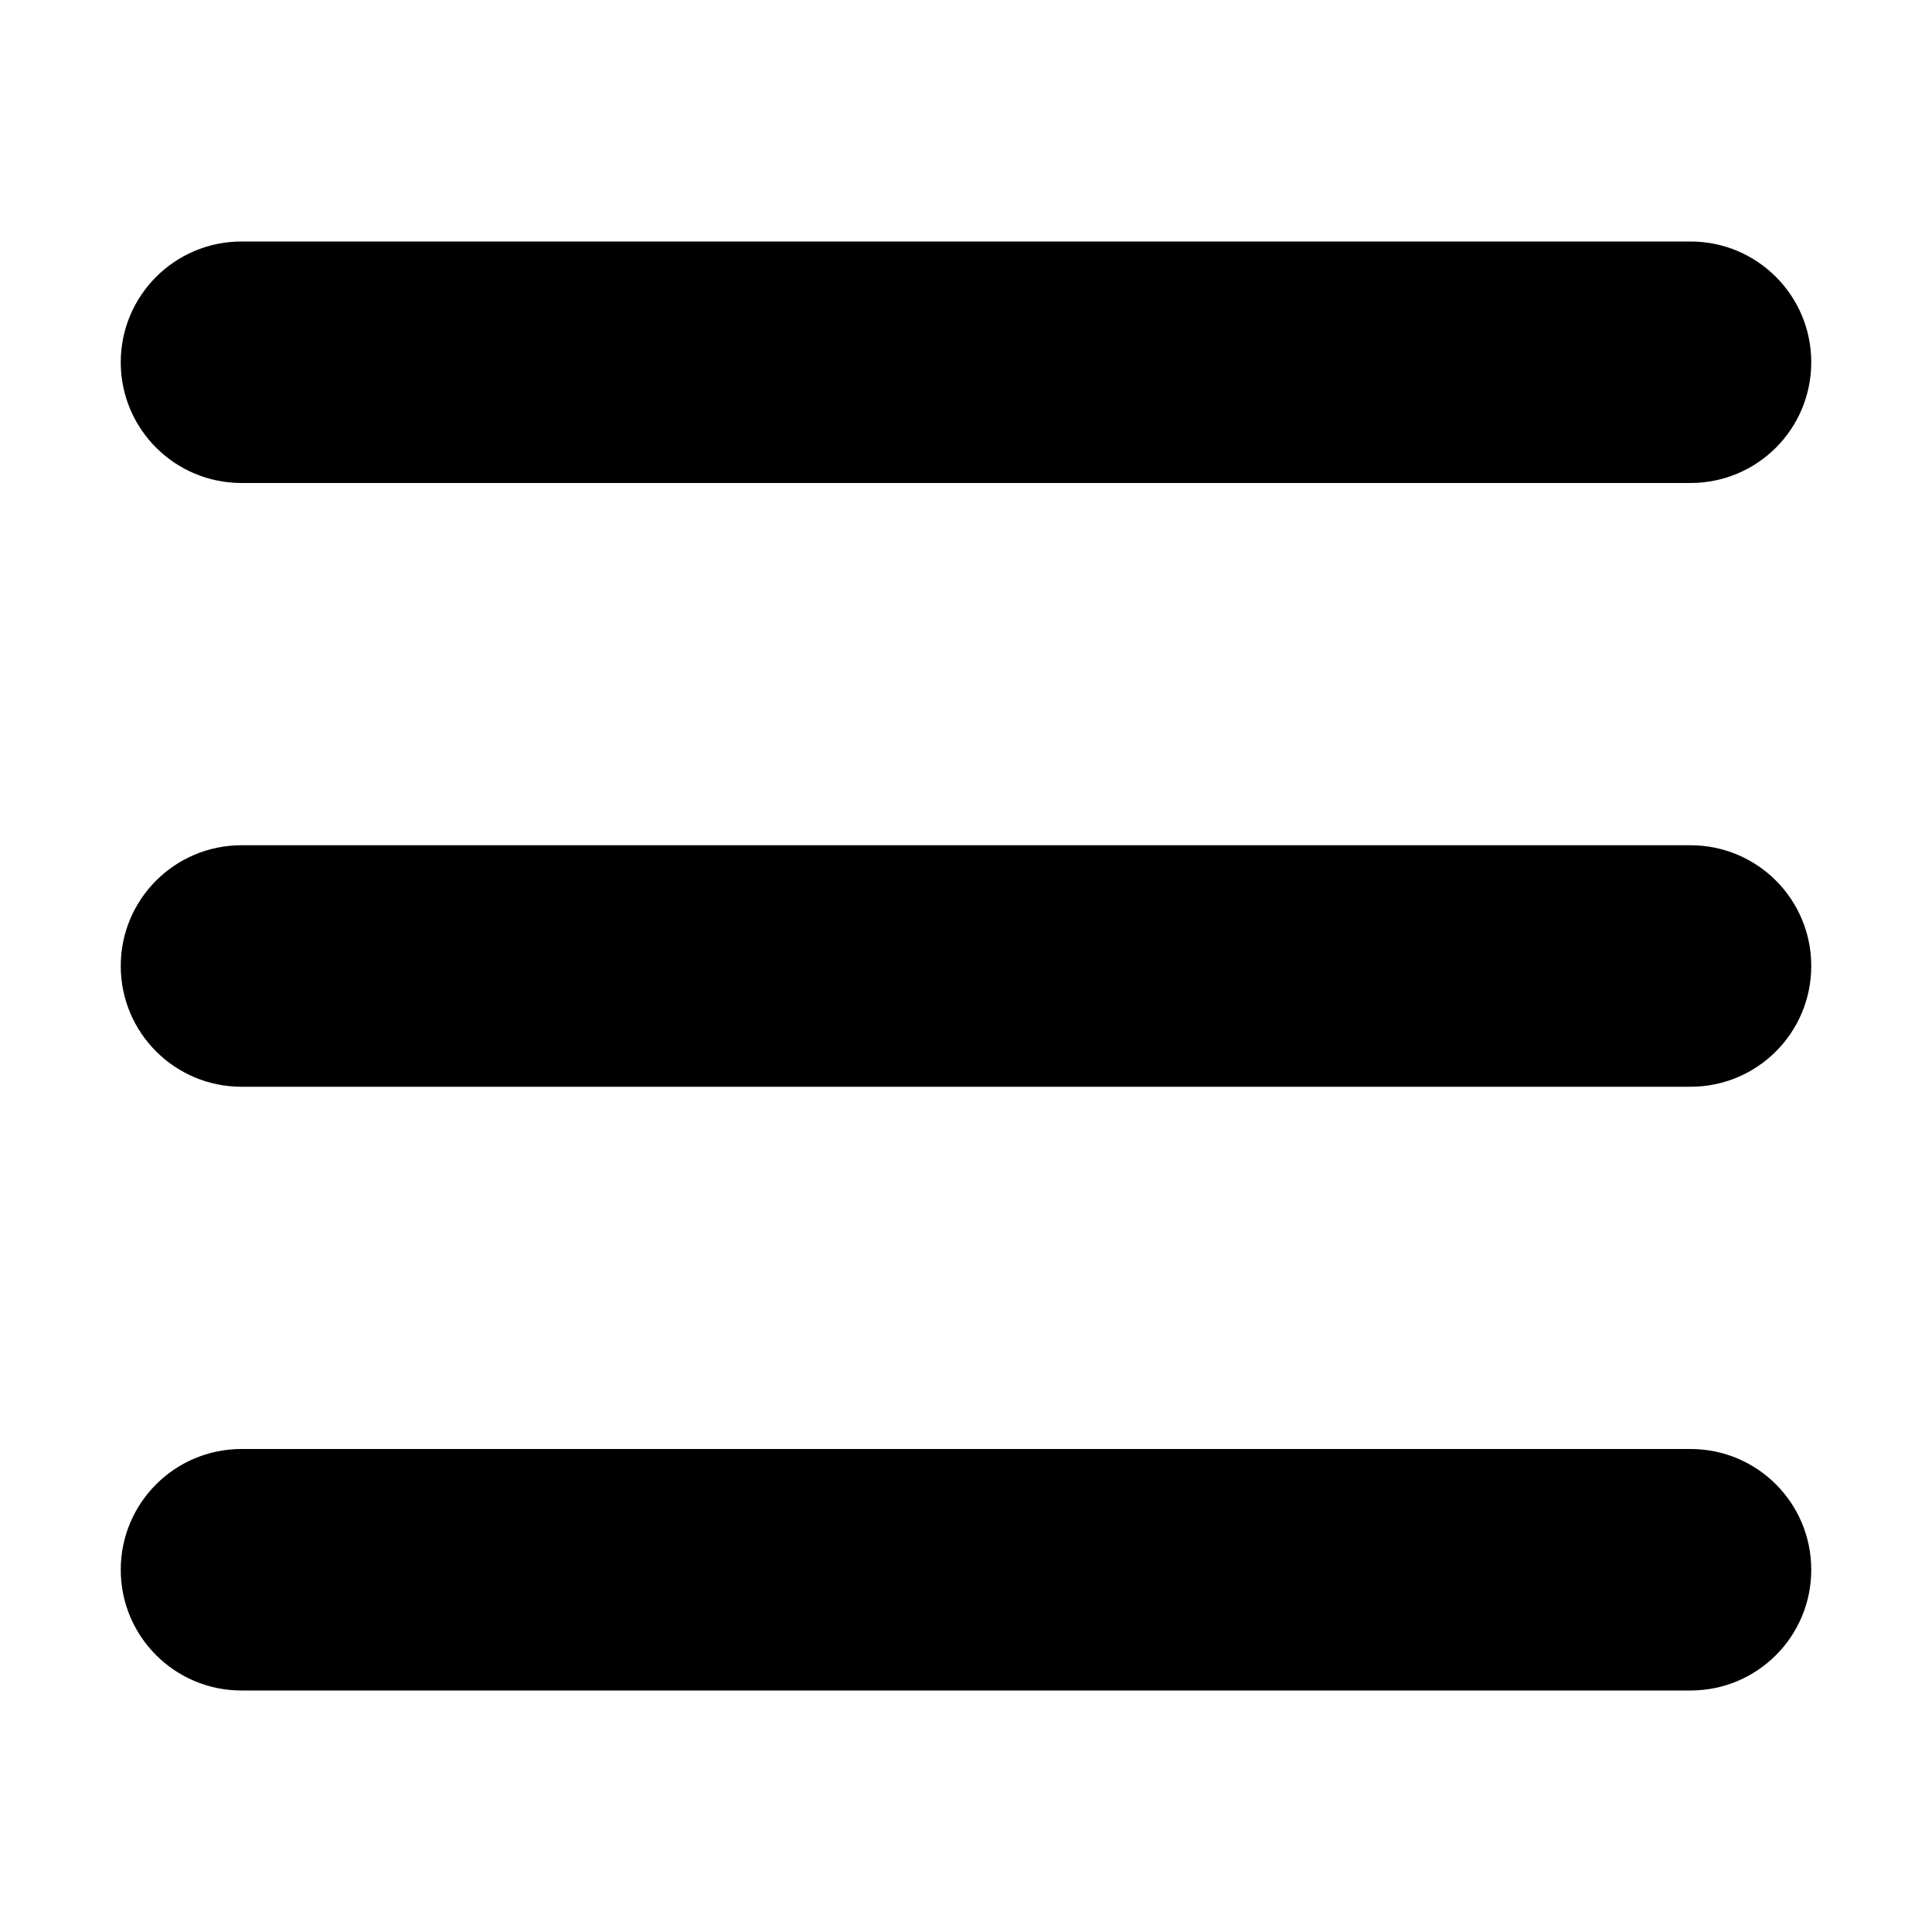
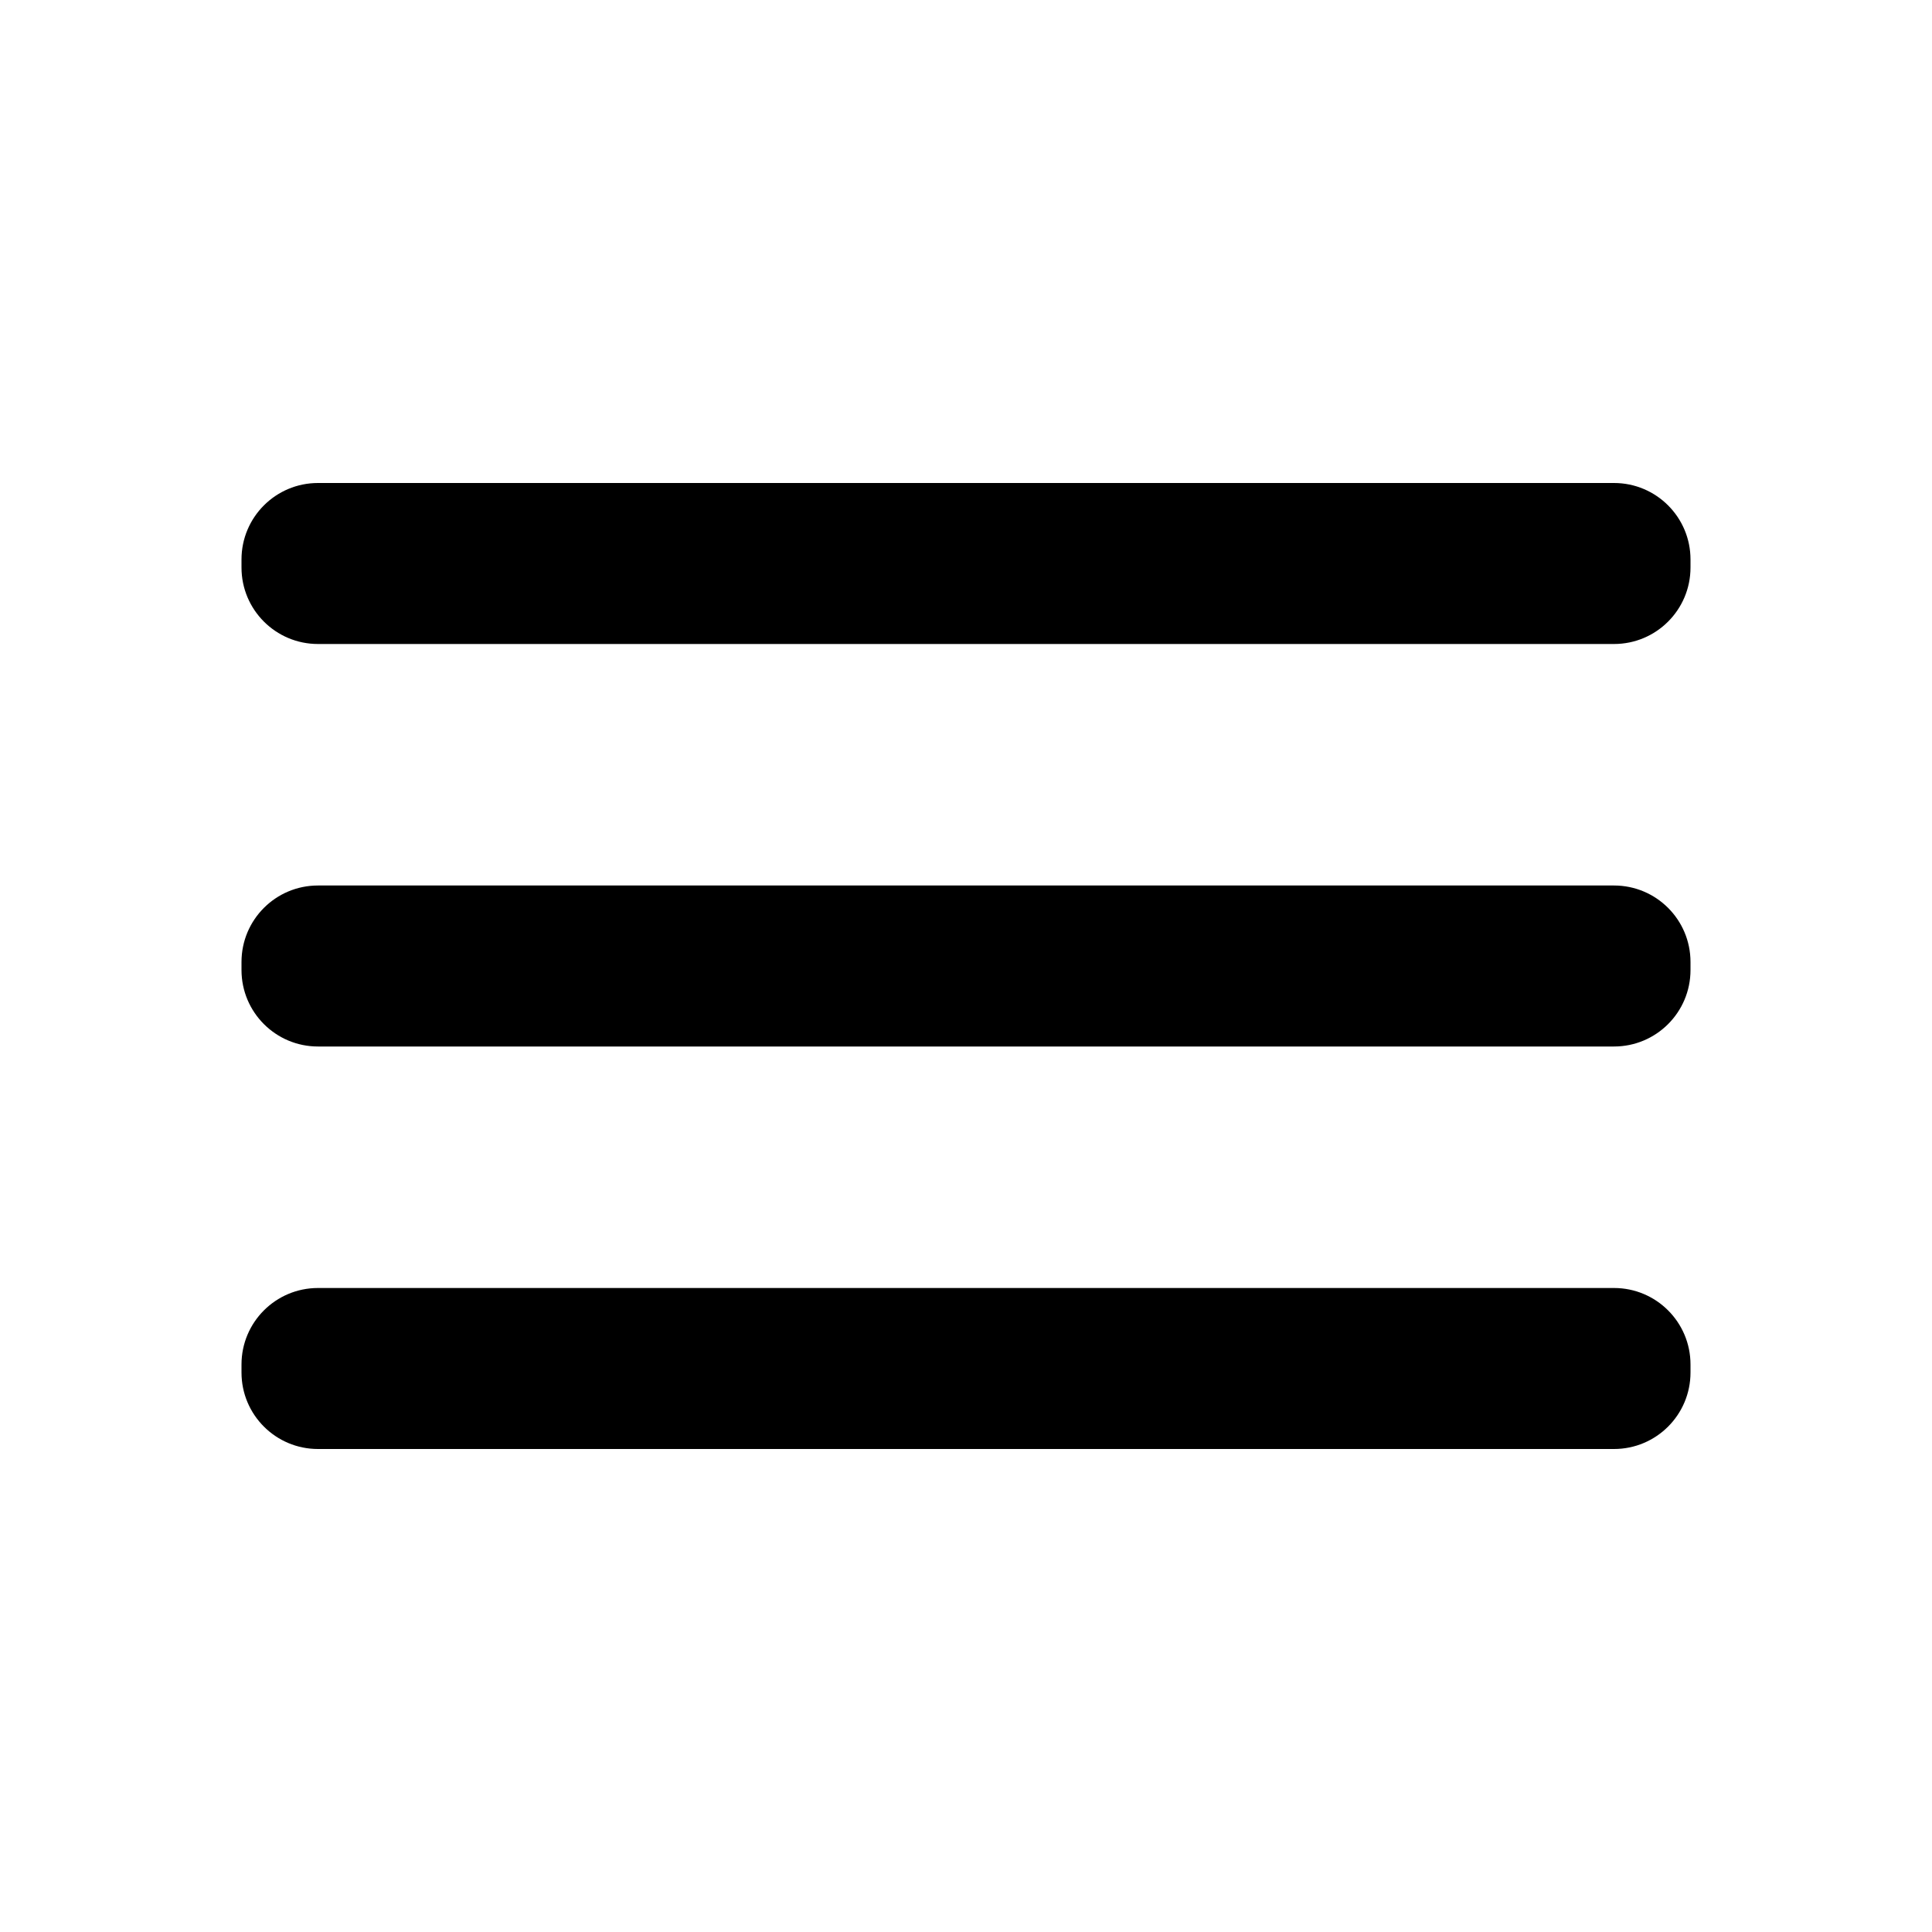
- <svg xmlns="http://www.w3.org/2000/svg" width="25" height="25" viewBox="0 0 448 512">
-   <path d="M0 96C0 78.33 14.33 64 32 64H416C433.7 64 448 78.33 448 96C448 113.7 433.7 128 416 128H32C14.33 128 0 113.7 0 96zM0 256C0 238.3 14.33 224 32 224H416C433.7 224 448 238.3 448 256C448 273.7 433.7 288 416 288H32C14.33 288 0 273.7 0 256zM416 448H32C14.33 448 0 433.7 0 416C0 398.3 14.33 384 32 384H416C433.7 384 448 398.3 448 416C448 433.7 433.7 448 416 448z" />
+ <svg xmlns="http://www.w3.org/2000/svg" viewBox="0 0 24 24" id="menu">
+   <g data-name="Layer 2">
+     <g data-name="menu">
+       <rect width="18" height="2" x="3" y="11" rx=".95" ry=".95" />
+       <rect width="18" height="2" x="3" y="16" rx=".95" ry=".95" />
+       <rect width="18" height="2" x="3" y="6" rx=".95" ry=".95" />
+     </g>
+   </g>
</svg>
